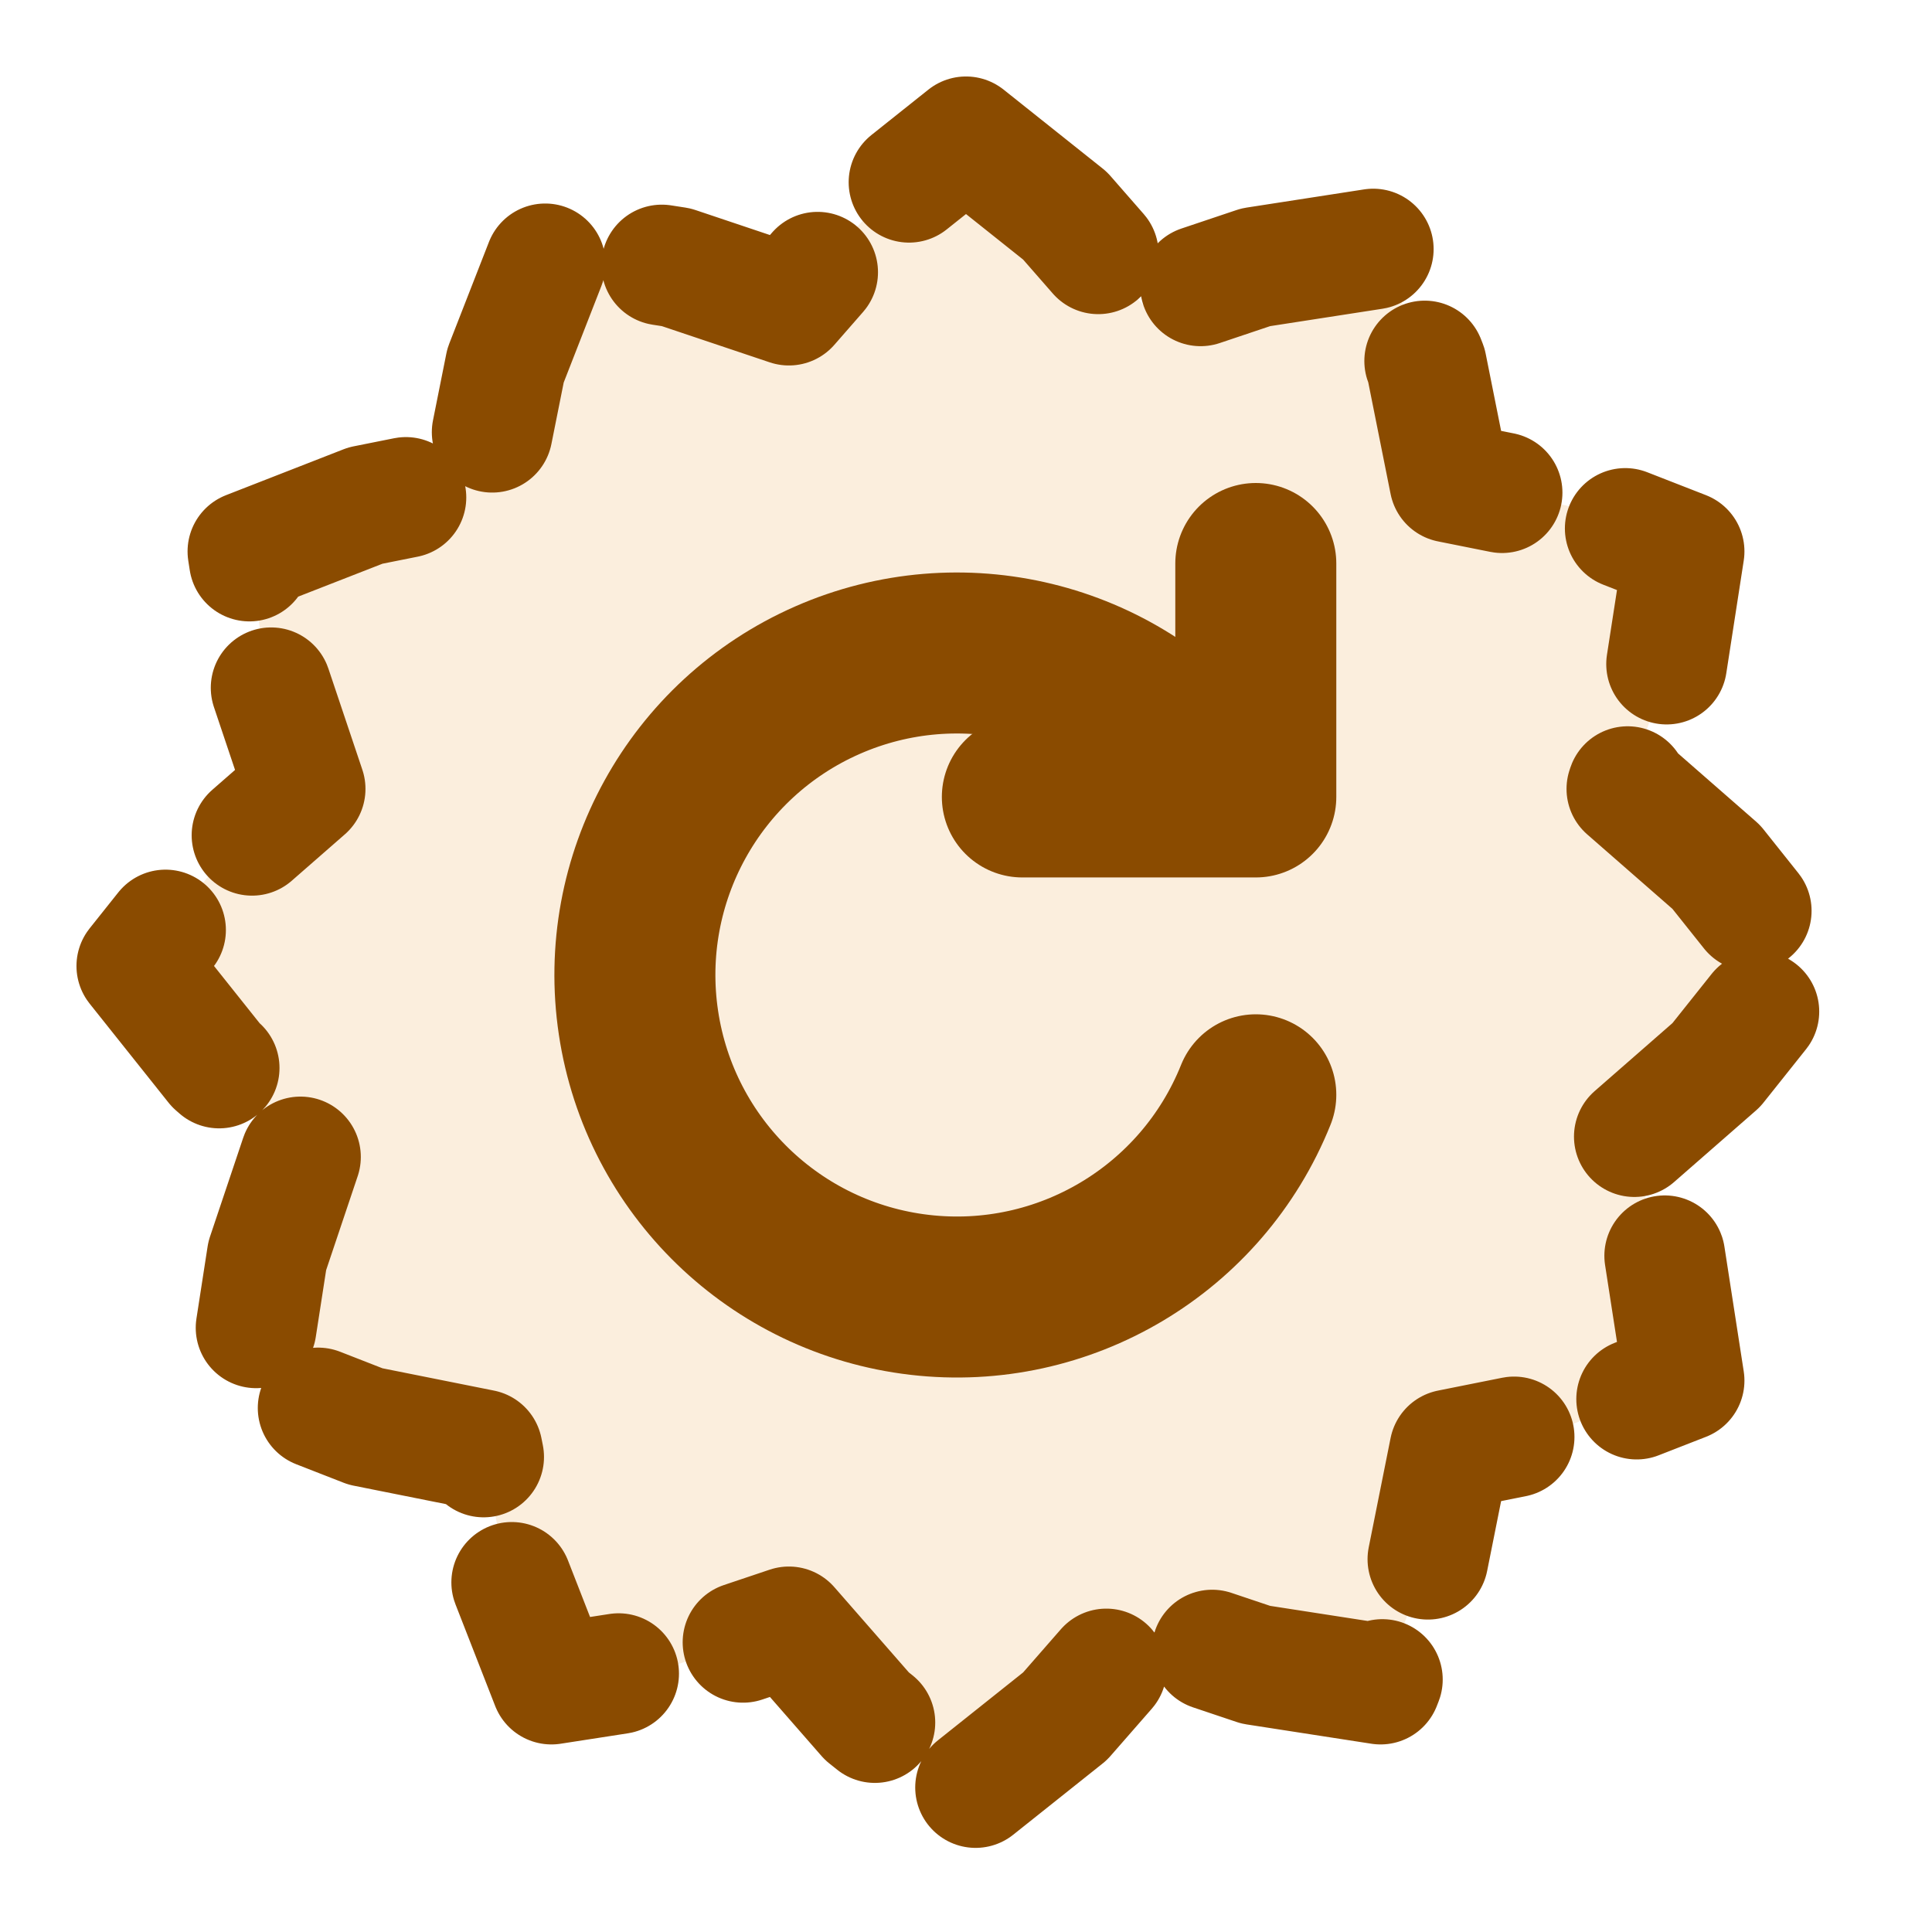
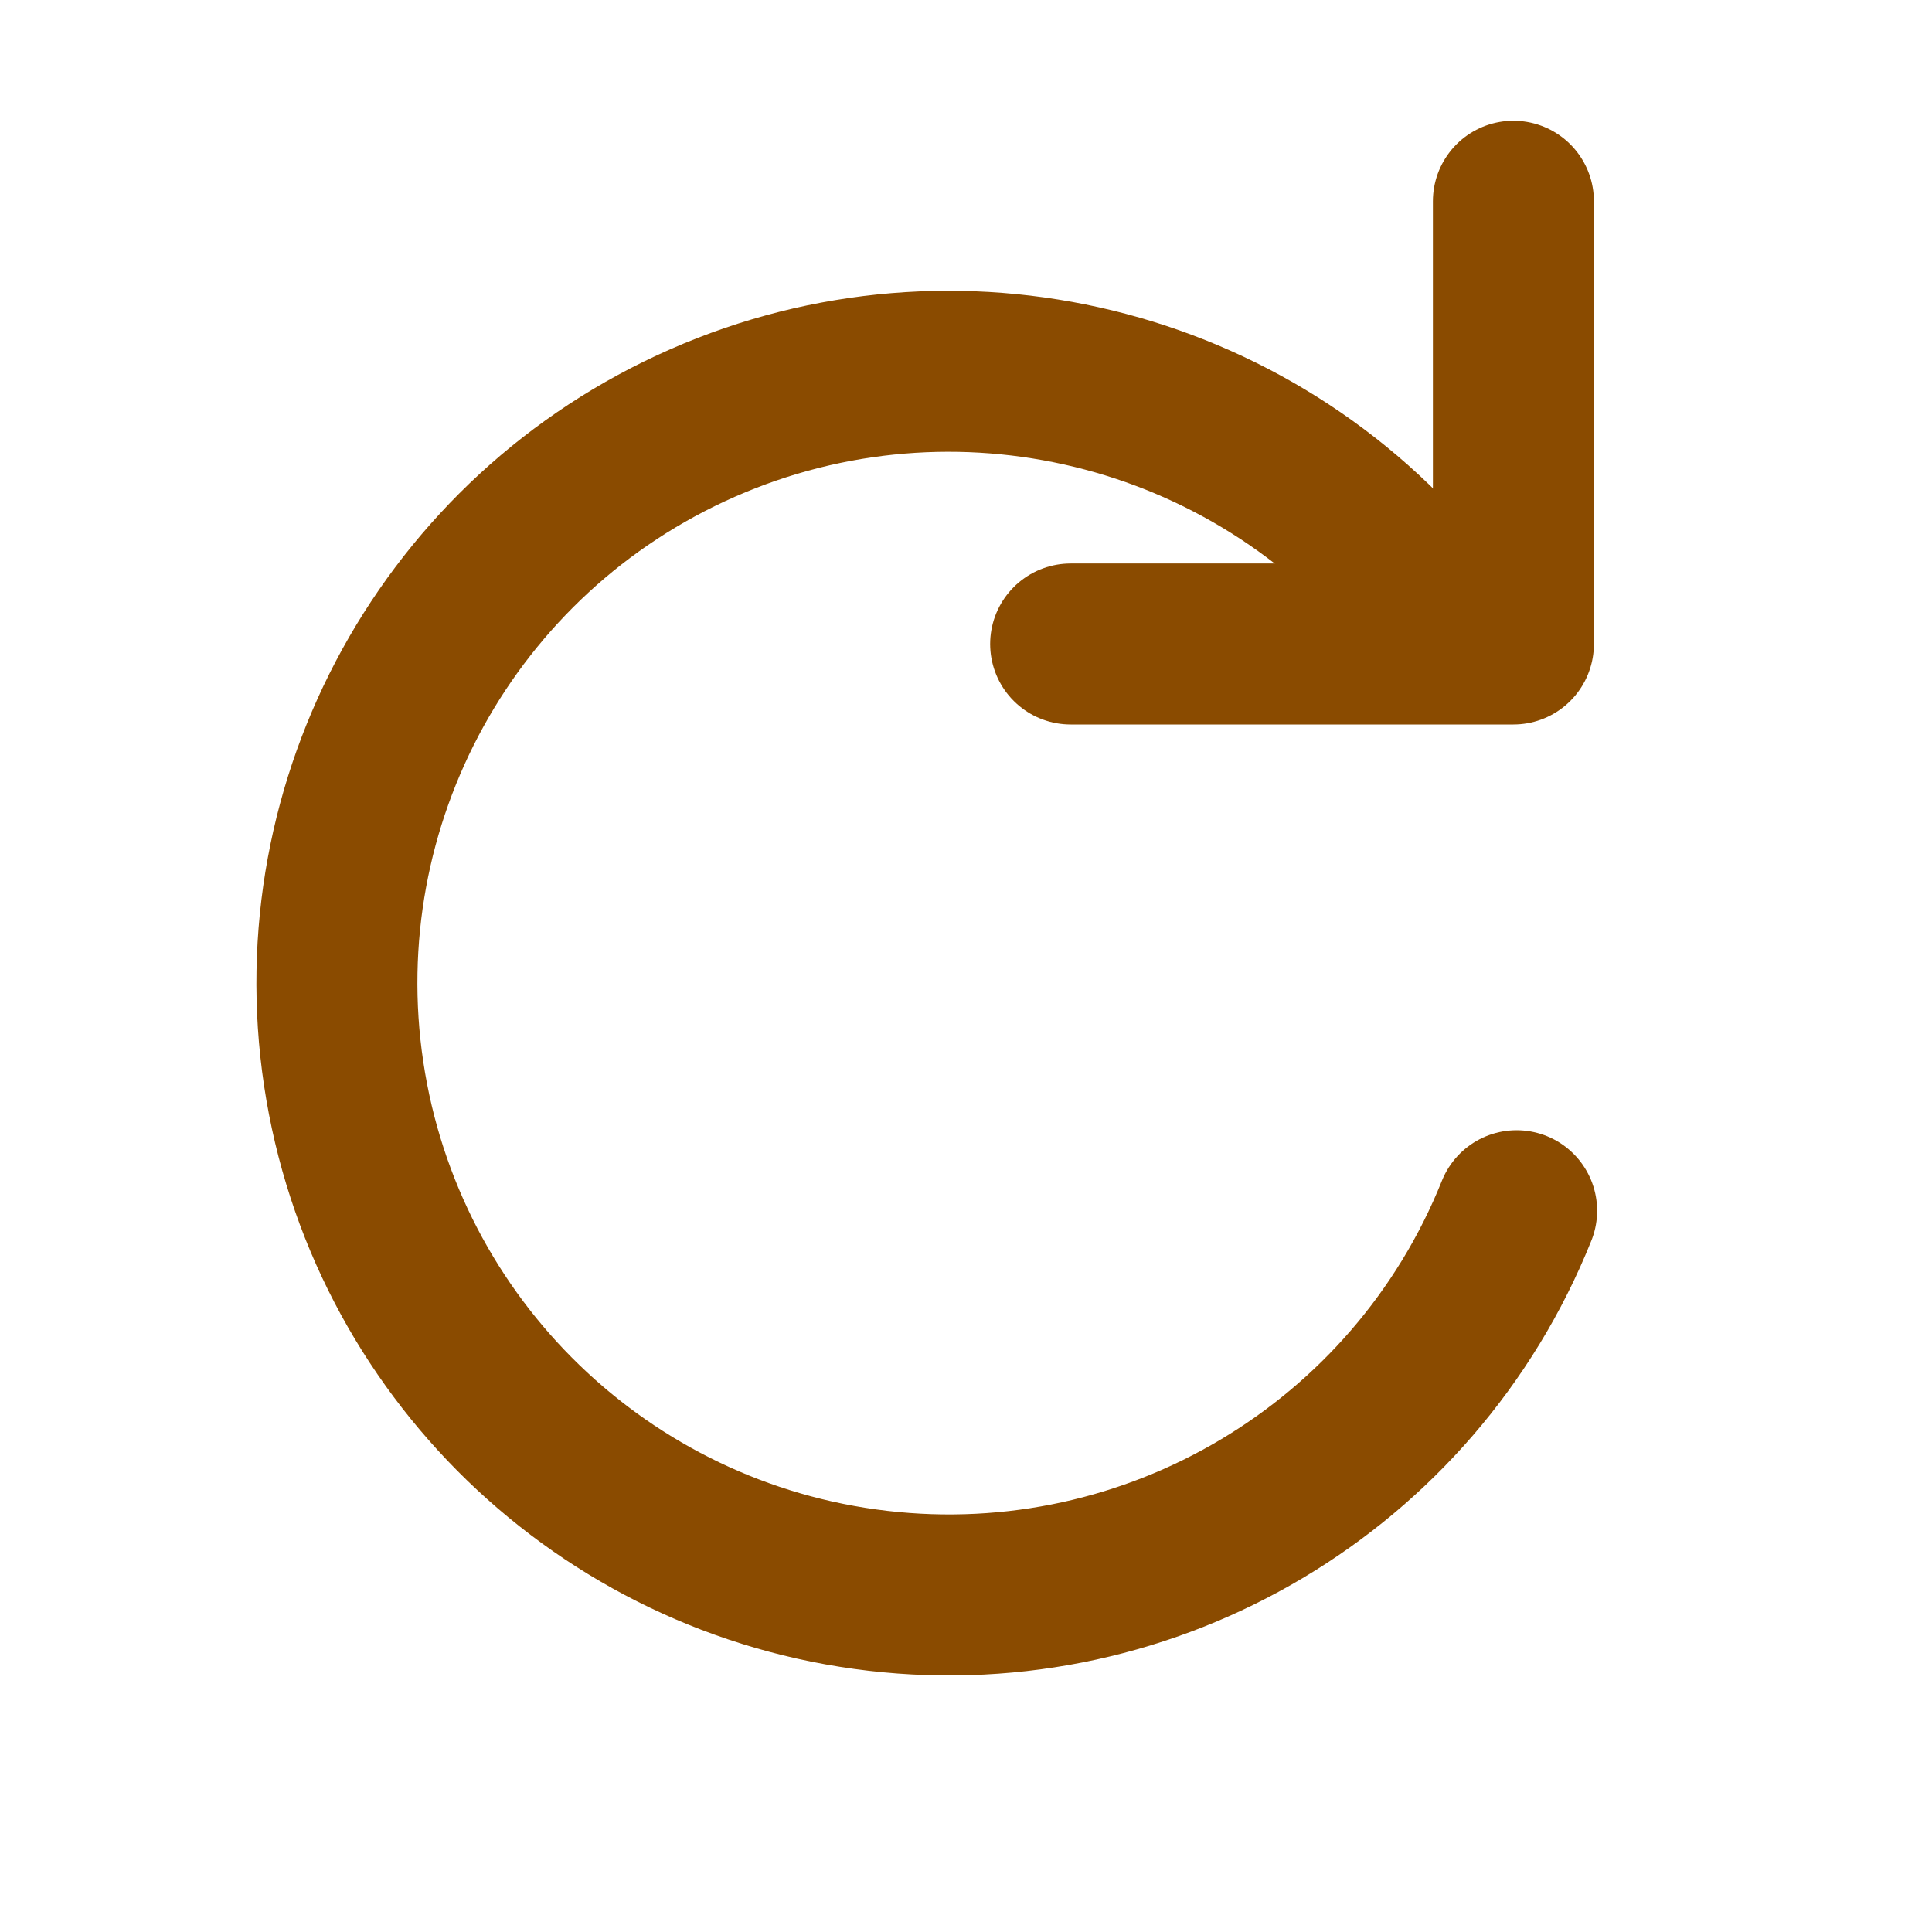
<svg xmlns="http://www.w3.org/2000/svg" role="img" aria-label="Repair Asked" width="24" height="24" viewBox="0 0 24 24" fill="none" stroke-linecap="round" stroke-linejoin="round" style="color: #8a4b00">
-   <path d="M12.00 1.70 L13.23 2.68 L14.20 3.79 L15.60 3.32 L17.15 3.08 L17.72 4.54 L18.01 5.99 L19.46 6.28 L20.92 6.85 L20.68 8.40 L20.21 9.80 L21.32 10.77 L22.30 12.00 L21.32 13.23 L20.21 14.20 L20.68 15.60 L20.92 17.15 L19.46 17.72 L18.01 18.01 L17.72 19.46 L17.15 20.92 L15.60 20.68 L14.20 20.21 L13.23 21.32 L12.00 22.30 L10.77 21.32 L9.80 20.21 L8.40 20.68 L6.85 20.92 L6.28 19.46 L5.99 18.01 L4.54 17.72 L3.08 17.15 L3.32 15.60 L3.79 14.20 L2.68 13.23 L1.70 12.00 L2.68 10.77 L3.79 9.80 L3.32 8.40 L3.08 6.85 L4.54 6.28 L5.99 5.99 L6.28 4.54 L6.85 3.08 L8.40 3.32 L9.80 3.79 L10.77 2.68Z" fill="#fbeedd" stroke="#8a4b00" stroke-width="1.5" stroke-dasharray="2.2 1.6" />
  <g stroke="#8a4b00" stroke-width="2">
-     <path d="M15.6 13.6A4 4 0 1 1 15 9.6" />
-     <path d="M15.6 7v2.9h-2.9" />
+     <path d="M18.84 15.04A7.6 7.6 0 1 1 17.7 7.44" />
+     <path d="M18.8 2.5V8h-5.5" />
  </g>
</svg>
